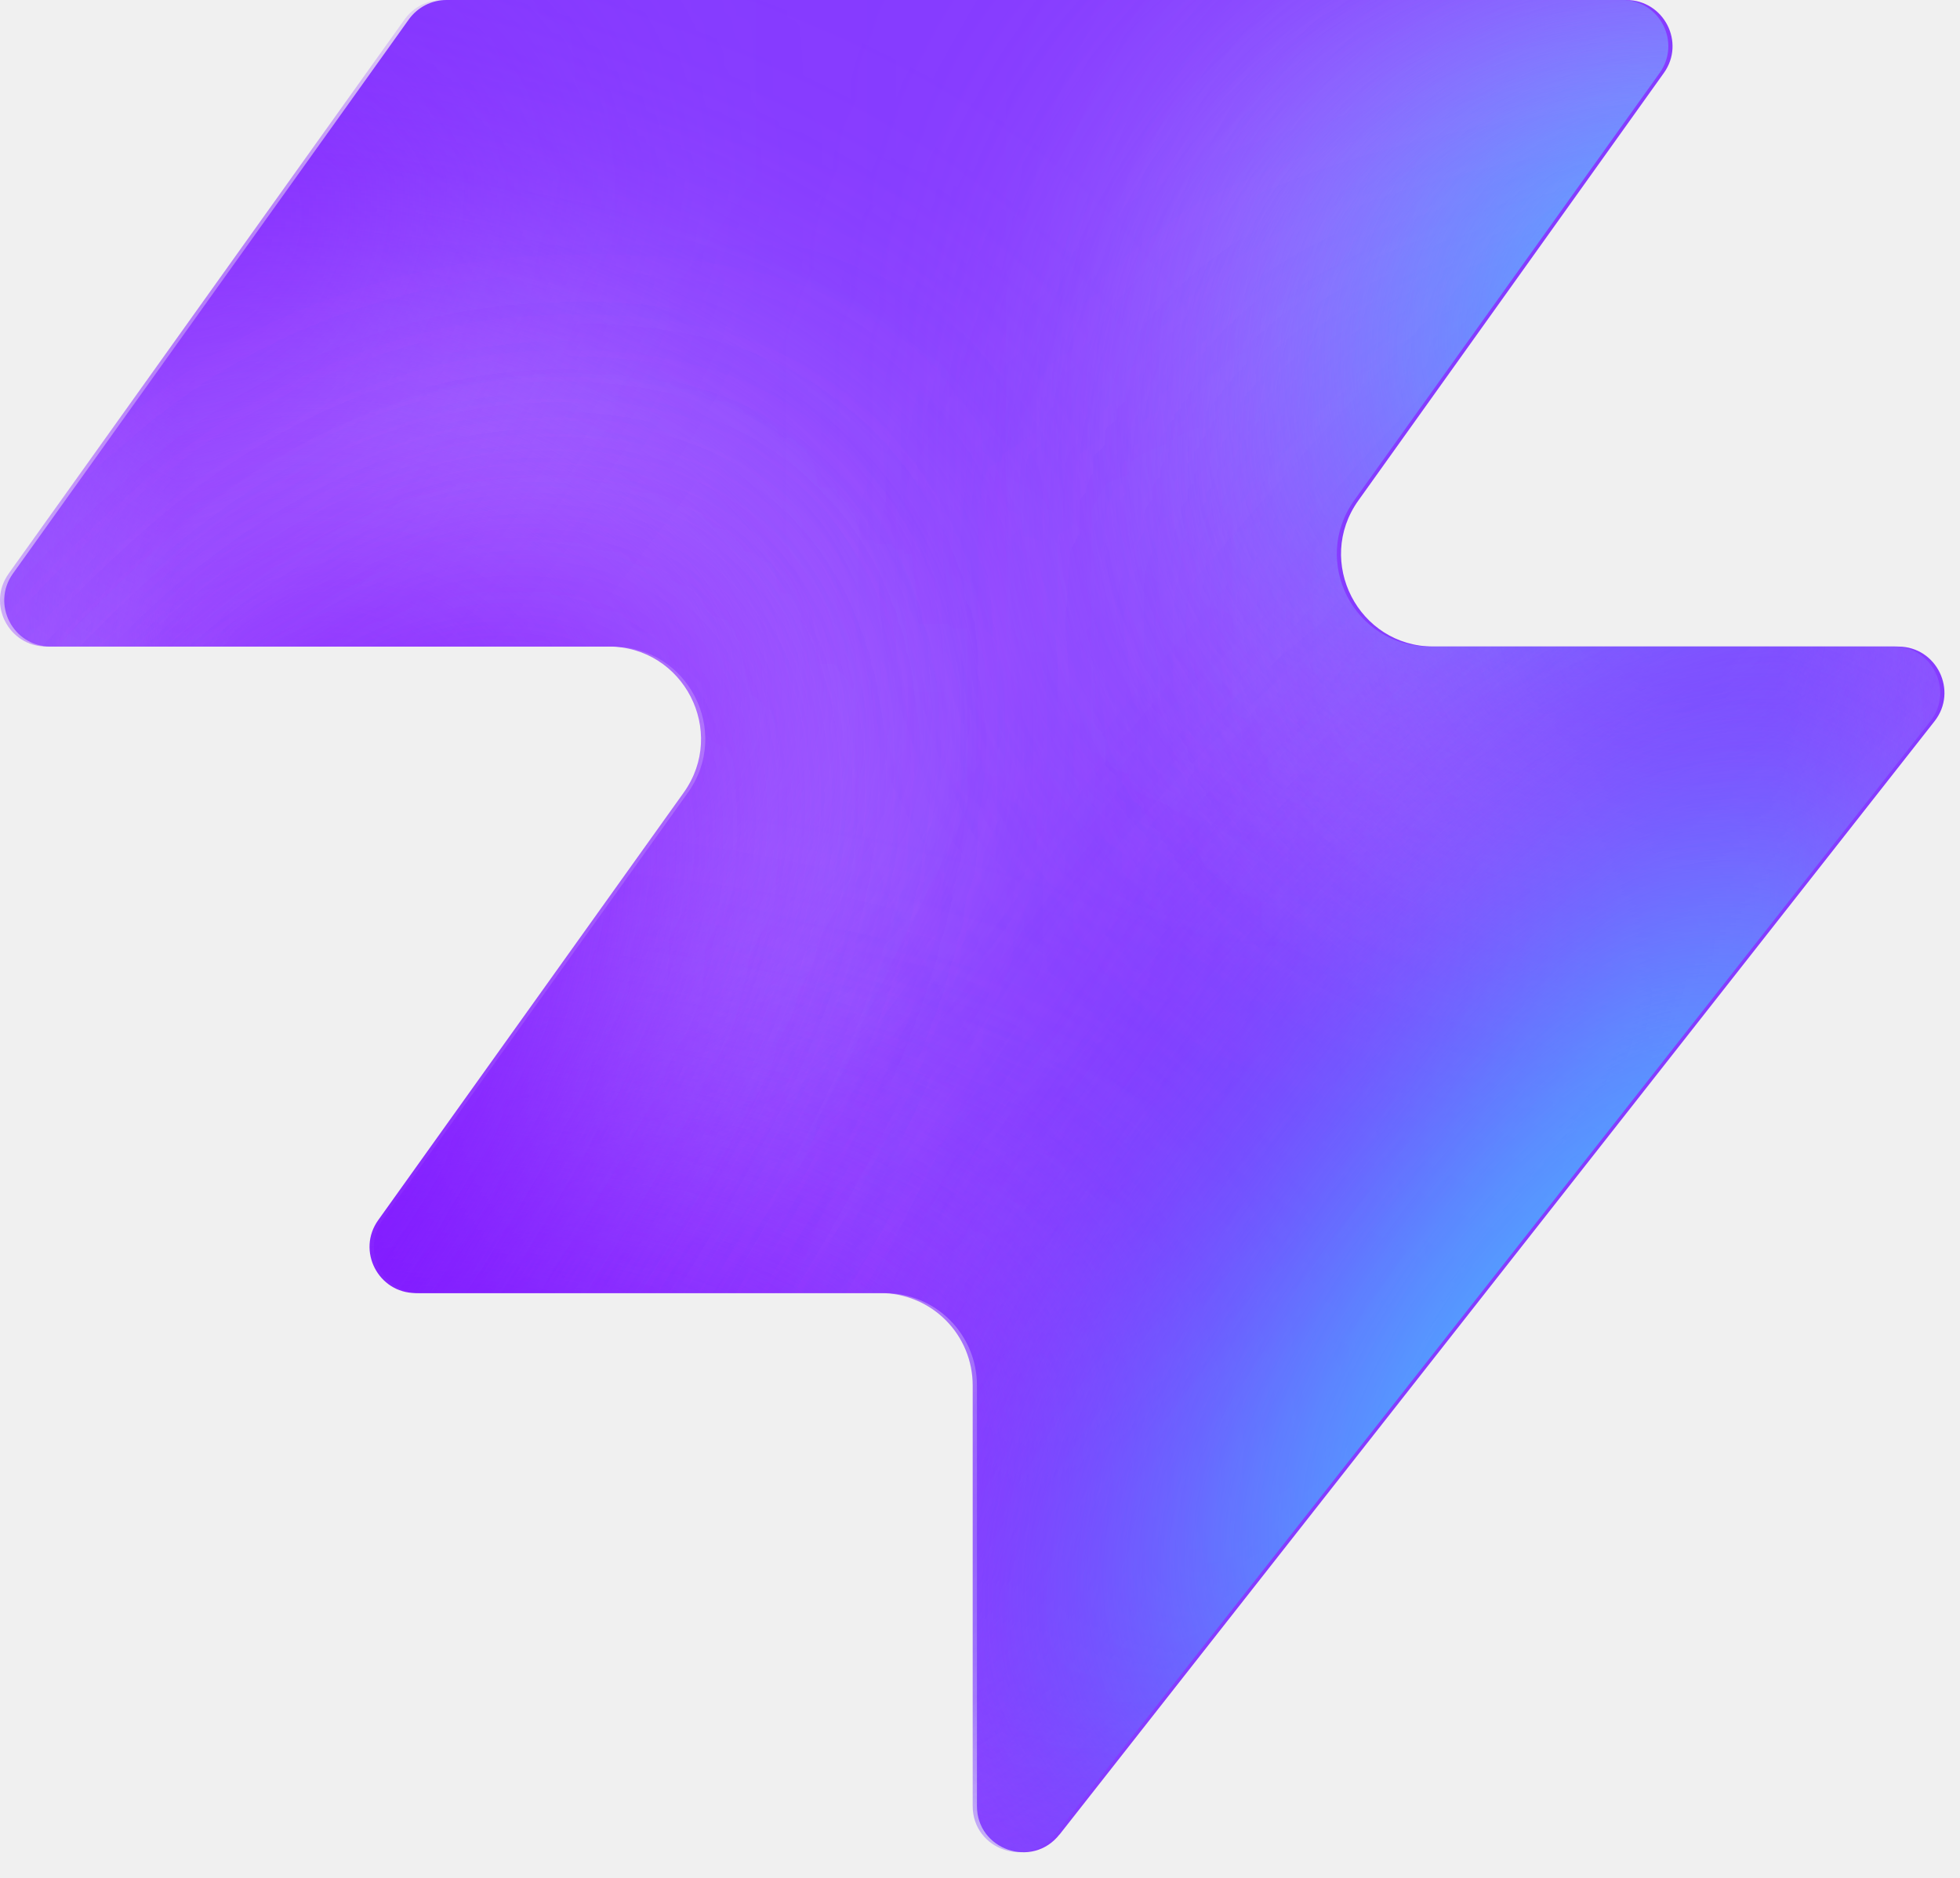
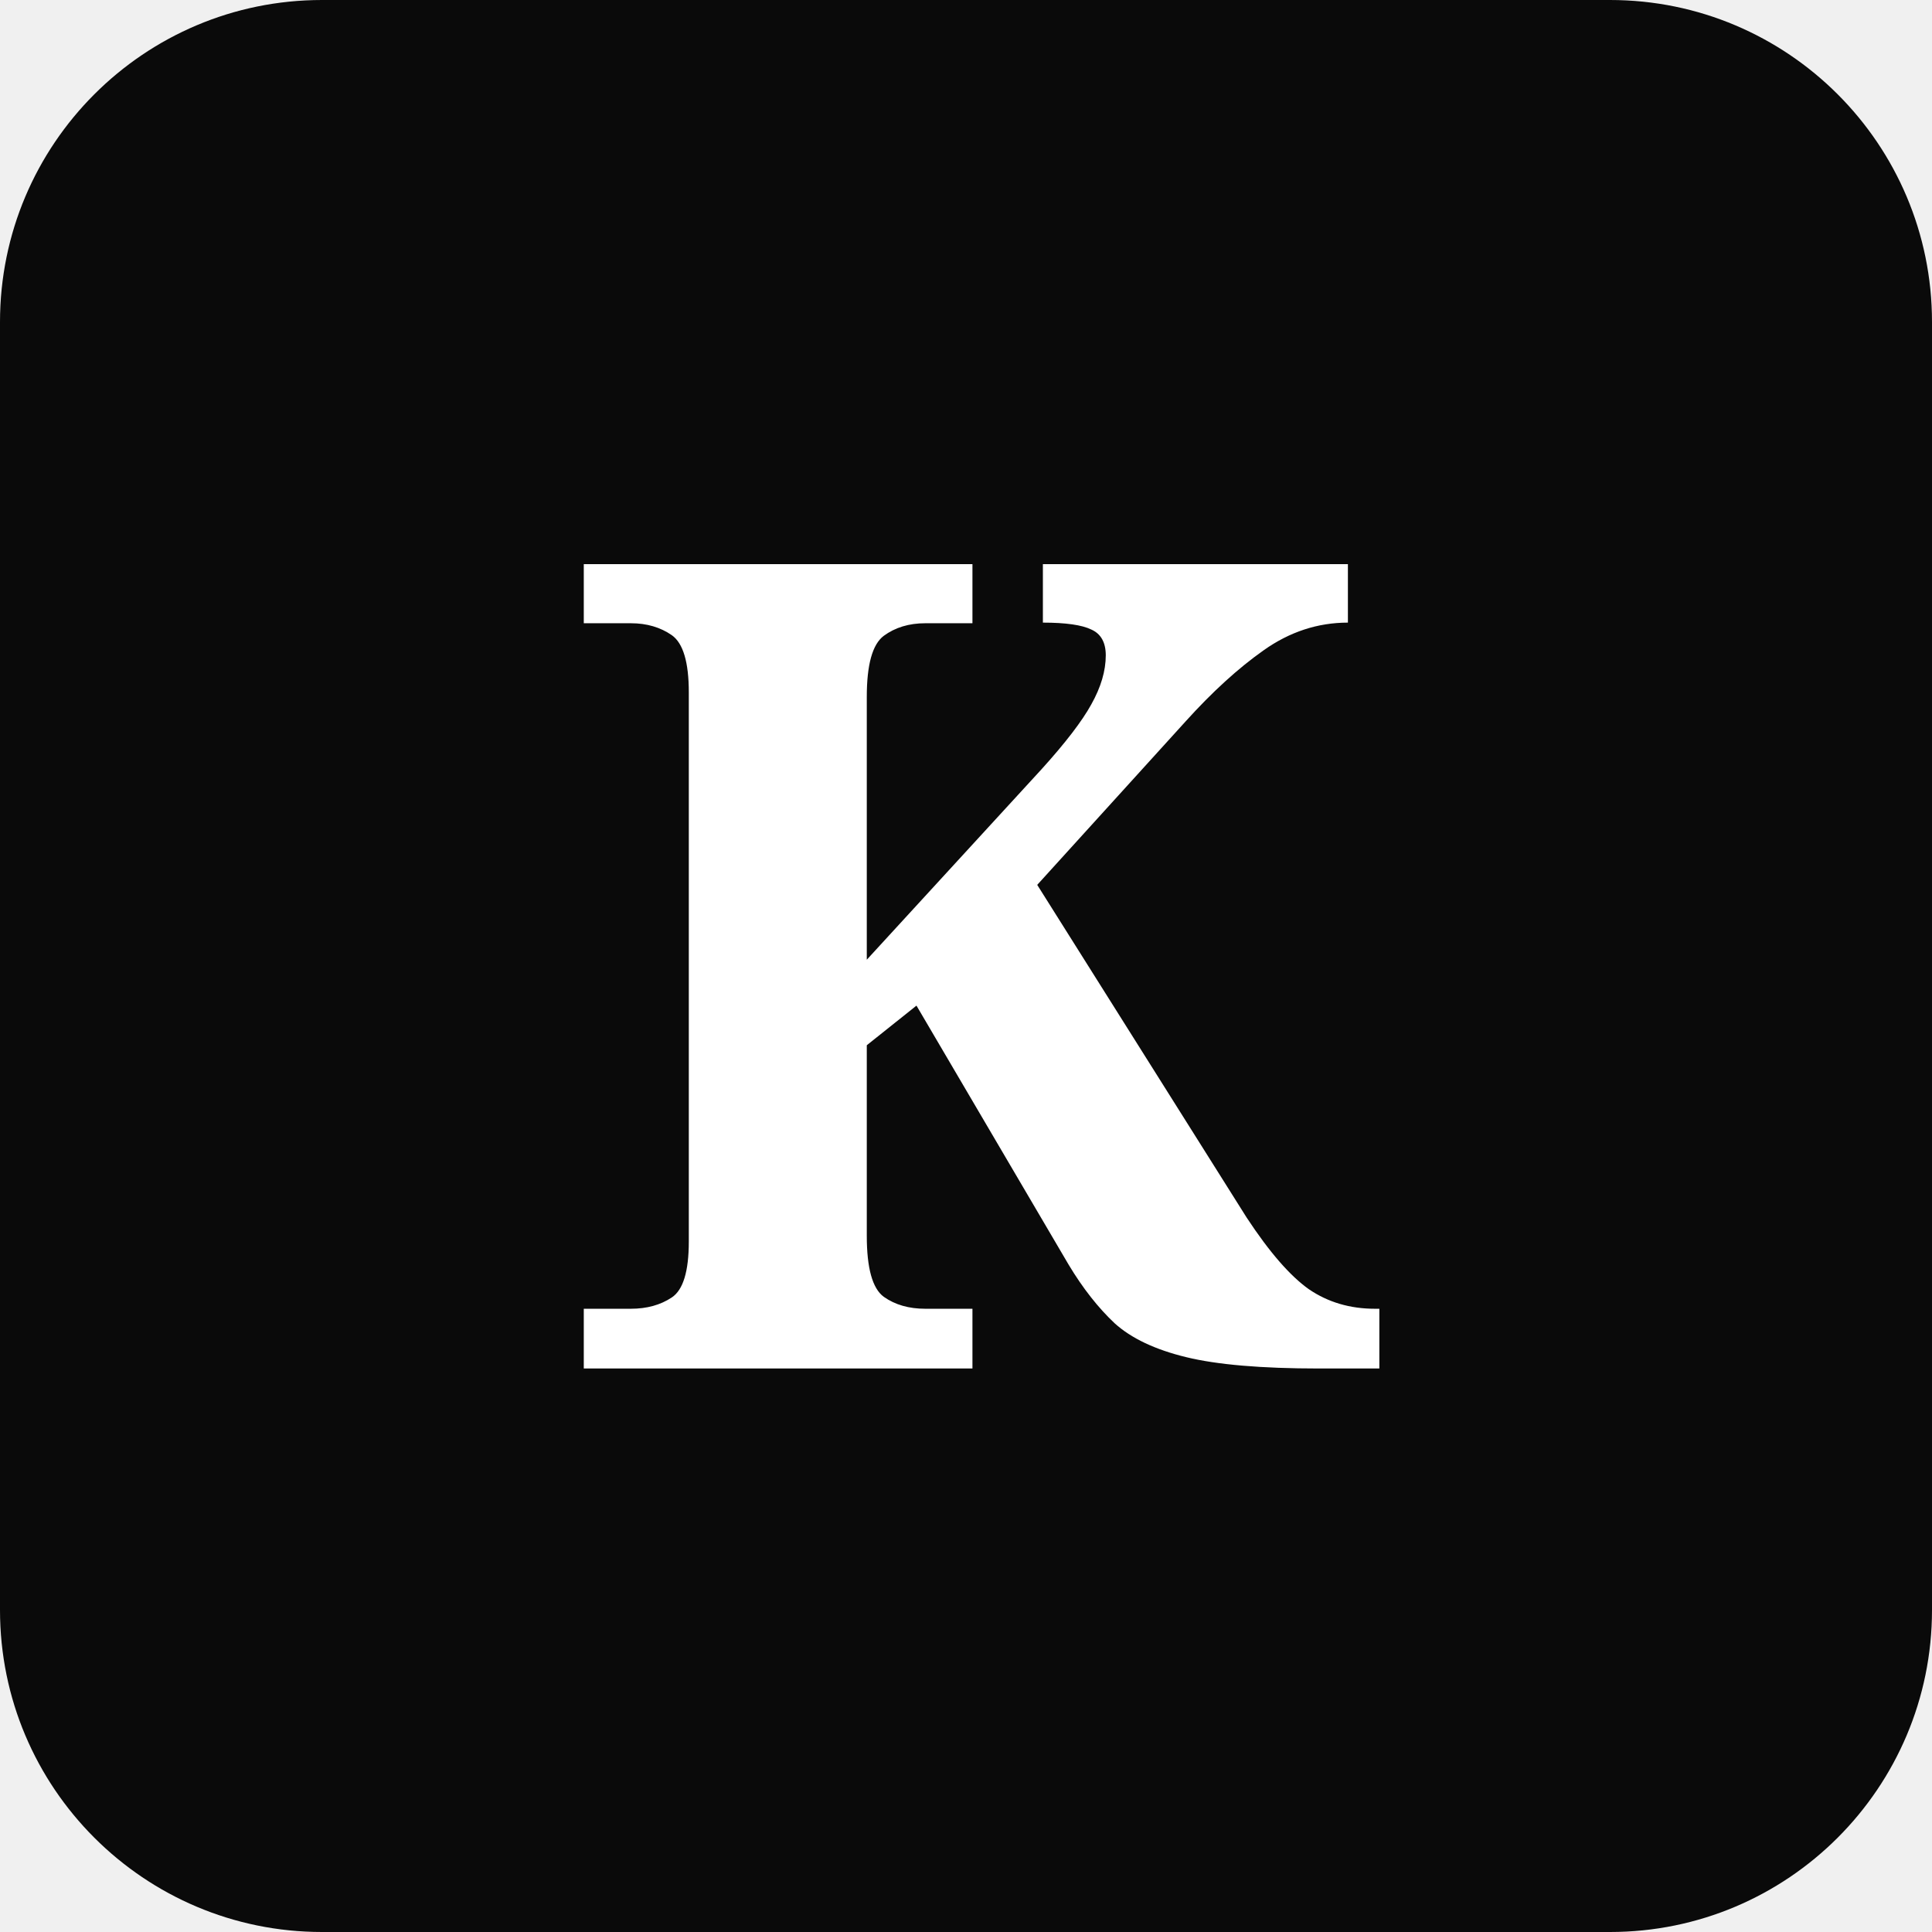
- <svg xmlns="http://www.w3.org/2000/svg" width="48" height="46" fill="none" viewBox="0 0 48 46">
-   <path fill="#863bff" d="M25.946 44.938c-.664.845-2.021.375-2.021-.698V33.937a2.26 2.26 0 0 0-2.262-2.262H10.287c-.92 0-1.456-1.04-.92-1.788l7.48-10.471c1.07-1.497 0-3.578-1.842-3.578H1.237c-.92 0-1.456-1.04-.92-1.788L10.013.474c.214-.297.556-.474.92-.474h28.894c.92 0 1.456 1.04.92 1.788l-7.48 10.471c-1.07 1.498 0 3.579 1.842 3.579h11.377c.943 0 1.473 1.088.89 1.83L25.947 44.94z" style="fill:#863bff;fill:color(display-p3 .525 .23 1);fill-opacity:1" />
-   <mask id="a" width="48" height="46" x="0" y="0" maskUnits="userSpaceOnUse" style="mask-type:alpha">
-     <path fill="#000" d="M25.842 44.938c-.664.844-2.021.375-2.021-.698V33.937a2.26 2.26 0 0 0-2.262-2.262H10.183c-.92 0-1.456-1.04-.92-1.788l7.48-10.471c1.07-1.498 0-3.579-1.842-3.579H1.133c-.92 0-1.456-1.04-.92-1.787L9.91.473c.214-.297.556-.474.92-.474h28.894c.92 0 1.456 1.04.92 1.788l-7.48 10.471c-1.07 1.498 0 3.578 1.842 3.578h11.377c.943 0 1.473 1.088.89 1.832L25.843 44.94z" style="fill:#000;fill-opacity:1" />
-   </mask>
-   <g mask="url(#a)">
-     <g filter="url(#b)">
-       <ellipse cx="5.508" cy="14.704" fill="#ede6ff" rx="5.508" ry="14.704" style="fill:#ede6ff;fill:color(display-p3 .927 .903 1);fill-opacity:1" transform="matrix(.00324 1 1 -.00324 -4.47 31.516)" />
-     </g>
-     <g filter="url(#c)">
-       <ellipse cx="10.399" cy="29.851" fill="#ede6ff" rx="10.399" ry="29.851" style="fill:#ede6ff;fill:color(display-p3 .927 .903 1);fill-opacity:1" transform="matrix(.00324 1 1 -.00324 -39.328 7.883)" />
-     </g>
-     <g filter="url(#d)">
-       <ellipse cx="5.508" cy="30.487" fill="#7e14ff" rx="5.508" ry="30.487" style="fill:#7e14ff;fill:color(display-p3 .492 .077 1);fill-opacity:1" transform="rotate(89.814 -25.913 -14.639)scale(1 -1)" />
-     </g>
-     <g filter="url(#e)">
-       <ellipse cx="5.508" cy="30.599" fill="#7e14ff" rx="5.508" ry="30.599" style="fill:#7e14ff;fill:color(display-p3 .492 .077 1);fill-opacity:1" transform="rotate(89.814 -32.644 -3.334)scale(1 -1)" />
-     </g>
-     <g filter="url(#f)">
-       <ellipse cx="5.508" cy="30.599" fill="#7e14ff" rx="5.508" ry="30.599" style="fill:#7e14ff;fill:color(display-p3 .492 .077 1);fill-opacity:1" transform="matrix(.00324 1 1 -.00324 -34.34 30.47)" />
-     </g>
-     <g filter="url(#g)">
-       <ellipse cx="14.072" cy="22.078" fill="#ede6ff" rx="14.072" ry="22.078" style="fill:#ede6ff;fill:color(display-p3 .927 .903 1);fill-opacity:1" transform="rotate(93.35 24.506 48.493)scale(-1 1)" />
-     </g>
-     <g filter="url(#h)">
-       <ellipse cx="3.47" cy="21.501" fill="#7e14ff" rx="3.47" ry="21.501" style="fill:#7e14ff;fill:color(display-p3 .492 .077 1);fill-opacity:1" transform="rotate(89.009 28.708 47.59)scale(-1 1)" />
-     </g>
-     <g filter="url(#i)">
-       <ellipse cx="3.47" cy="21.501" fill="#7e14ff" rx="3.47" ry="21.501" style="fill:#7e14ff;fill:color(display-p3 .492 .077 1);fill-opacity:1" transform="rotate(89.009 28.708 47.59)scale(-1 1)" />
-     </g>
-     <g filter="url(#j)">
-       <ellipse cx=".387" cy="8.972" fill="#7e14ff" rx="4.407" ry="29.108" style="fill:#7e14ff;fill:color(display-p3 .492 .077 1);fill-opacity:1" transform="rotate(39.51 .387 8.972)" />
-     </g>
-     <g filter="url(#k)">
-       <ellipse cx="47.523" cy="-6.092" fill="#7e14ff" rx="4.407" ry="29.108" style="fill:#7e14ff;fill:color(display-p3 .492 .077 1);fill-opacity:1" transform="rotate(37.892 47.523 -6.092)" />
-     </g>
-     <g filter="url(#l)">
-       <ellipse cx="41.412" cy="6.333" fill="#47bfff" rx="5.971" ry="9.665" style="fill:#47bfff;fill:color(display-p3 .28 .748 1);fill-opacity:1" transform="rotate(37.892 41.412 6.333)" />
-     </g>
-     <g filter="url(#m)">
-       <ellipse cx="-1.879" cy="38.332" fill="#7e14ff" rx="4.407" ry="29.108" style="fill:#7e14ff;fill:color(display-p3 .492 .077 1);fill-opacity:1" transform="rotate(37.892 -1.88 38.332)" />
-     </g>
-     <g filter="url(#n)">
-       <ellipse cx="-1.879" cy="38.332" fill="#7e14ff" rx="4.407" ry="29.108" style="fill:#7e14ff;fill:color(display-p3 .492 .077 1);fill-opacity:1" transform="rotate(37.892 -1.88 38.332)" />
-     </g>
-     <g filter="url(#o)">
-       <ellipse cx="35.651" cy="29.907" fill="#7e14ff" rx="4.407" ry="29.108" style="fill:#7e14ff;fill:color(display-p3 .492 .077 1);fill-opacity:1" transform="rotate(37.892 35.651 29.907)" />
-     </g>
-     <g filter="url(#p)">
-       <ellipse cx="38.418" cy="32.4" fill="#47bfff" rx="5.971" ry="15.297" style="fill:#47bfff;fill:color(display-p3 .28 .748 1);fill-opacity:1" transform="rotate(37.892 38.418 32.4)" />
-     </g>
-   </g>
-   <defs>
-     <filter id="b" width="60.045" height="41.654" x="-19.77" y="16.149" color-interpolation-filters="sRGB" filterUnits="userSpaceOnUse">
-       <feFlood flood-opacity="0" result="BackgroundImageFix" />
-       <feBlend in="SourceGraphic" in2="BackgroundImageFix" result="shape" />
-       <feGaussianBlur result="effect1_foregroundBlur_2002_17158" stdDeviation="7.659" />
-     </filter>
-     <filter id="c" width="90.34" height="51.437" x="-54.613" y="-7.533" color-interpolation-filters="sRGB" filterUnits="userSpaceOnUse">
-       <feFlood flood-opacity="0" result="BackgroundImageFix" />
-       <feBlend in="SourceGraphic" in2="BackgroundImageFix" result="shape" />
-       <feGaussianBlur result="effect1_foregroundBlur_2002_17158" stdDeviation="7.659" />
-     </filter>
-     <filter id="d" width="79.355" height="29.4" x="-49.64" y="2.03" color-interpolation-filters="sRGB" filterUnits="userSpaceOnUse">
-       <feFlood flood-opacity="0" result="BackgroundImageFix" />
-       <feBlend in="SourceGraphic" in2="BackgroundImageFix" result="shape" />
-       <feGaussianBlur result="effect1_foregroundBlur_2002_17158" stdDeviation="4.596" />
-     </filter>
-     <filter id="e" width="79.579" height="29.4" x="-45.045" y="20.029" color-interpolation-filters="sRGB" filterUnits="userSpaceOnUse">
-       <feFlood flood-opacity="0" result="BackgroundImageFix" />
-       <feBlend in="SourceGraphic" in2="BackgroundImageFix" result="shape" />
-       <feGaussianBlur result="effect1_foregroundBlur_2002_17158" stdDeviation="4.596" />
-     </filter>
-     <filter id="f" width="79.579" height="29.4" x="-43.513" y="21.178" color-interpolation-filters="sRGB" filterUnits="userSpaceOnUse">
-       <feFlood flood-opacity="0" result="BackgroundImageFix" />
-       <feBlend in="SourceGraphic" in2="BackgroundImageFix" result="shape" />
-       <feGaussianBlur result="effect1_foregroundBlur_2002_17158" stdDeviation="4.596" />
-     </filter>
-     <filter id="g" width="74.749" height="58.852" x="15.756" y="-17.901" color-interpolation-filters="sRGB" filterUnits="userSpaceOnUse">
-       <feFlood flood-opacity="0" result="BackgroundImageFix" />
-       <feBlend in="SourceGraphic" in2="BackgroundImageFix" result="shape" />
-       <feGaussianBlur result="effect1_foregroundBlur_2002_17158" stdDeviation="7.659" />
-     </filter>
-     <filter id="h" width="61.377" height="25.362" x="23.548" y="2.284" color-interpolation-filters="sRGB" filterUnits="userSpaceOnUse">
-       <feFlood flood-opacity="0" result="BackgroundImageFix" />
-       <feBlend in="SourceGraphic" in2="BackgroundImageFix" result="shape" />
-       <feGaussianBlur result="effect1_foregroundBlur_2002_17158" stdDeviation="4.596" />
-     </filter>
-     <filter id="i" width="61.377" height="25.362" x="23.548" y="2.284" color-interpolation-filters="sRGB" filterUnits="userSpaceOnUse">
-       <feFlood flood-opacity="0" result="BackgroundImageFix" />
-       <feBlend in="SourceGraphic" in2="BackgroundImageFix" result="shape" />
-       <feGaussianBlur result="effect1_foregroundBlur_2002_17158" stdDeviation="4.596" />
-     </filter>
-     <filter id="j" width="56.045" height="63.649" x="-27.636" y="-22.853" color-interpolation-filters="sRGB" filterUnits="userSpaceOnUse">
-       <feFlood flood-opacity="0" result="BackgroundImageFix" />
-       <feBlend in="SourceGraphic" in2="BackgroundImageFix" result="shape" />
-       <feGaussianBlur result="effect1_foregroundBlur_2002_17158" stdDeviation="4.596" />
-     </filter>
-     <filter id="k" width="54.814" height="64.646" x="20.116" y="-38.415" color-interpolation-filters="sRGB" filterUnits="userSpaceOnUse">
-       <feFlood flood-opacity="0" result="BackgroundImageFix" />
-       <feBlend in="SourceGraphic" in2="BackgroundImageFix" result="shape" />
-       <feGaussianBlur result="effect1_foregroundBlur_2002_17158" stdDeviation="4.596" />
-     </filter>
-     <filter id="l" width="33.541" height="35.313" x="24.641" y="-11.323" color-interpolation-filters="sRGB" filterUnits="userSpaceOnUse">
-       <feFlood flood-opacity="0" result="BackgroundImageFix" />
-       <feBlend in="SourceGraphic" in2="BackgroundImageFix" result="shape" />
-       <feGaussianBlur result="effect1_foregroundBlur_2002_17158" stdDeviation="4.596" />
-     </filter>
-     <filter id="m" width="54.814" height="64.646" x="-29.286" y="6.009" color-interpolation-filters="sRGB" filterUnits="userSpaceOnUse">
-       <feFlood flood-opacity="0" result="BackgroundImageFix" />
-       <feBlend in="SourceGraphic" in2="BackgroundImageFix" result="shape" />
-       <feGaussianBlur result="effect1_foregroundBlur_2002_17158" stdDeviation="4.596" />
-     </filter>
-     <filter id="n" width="54.814" height="64.646" x="-29.286" y="6.009" color-interpolation-filters="sRGB" filterUnits="userSpaceOnUse">
-       <feFlood flood-opacity="0" result="BackgroundImageFix" />
-       <feBlend in="SourceGraphic" in2="BackgroundImageFix" result="shape" />
-       <feGaussianBlur result="effect1_foregroundBlur_2002_17158" stdDeviation="4.596" />
-     </filter>
-     <filter id="o" width="54.814" height="64.646" x="8.244" y="-2.416" color-interpolation-filters="sRGB" filterUnits="userSpaceOnUse">
-       <feFlood flood-opacity="0" result="BackgroundImageFix" />
-       <feBlend in="SourceGraphic" in2="BackgroundImageFix" result="shape" />
-       <feGaussianBlur result="effect1_foregroundBlur_2002_17158" stdDeviation="4.596" />
-     </filter>
-     <filter id="p" width="39.409" height="43.623" x="18.713" y="10.588" color-interpolation-filters="sRGB" filterUnits="userSpaceOnUse">
-       <feFlood flood-opacity="0" result="BackgroundImageFix" />
-       <feBlend in="SourceGraphic" in2="BackgroundImageFix" result="shape" />
-       <feGaussianBlur result="effect1_foregroundBlur_2002_17158" stdDeviation="4.596" />
-     </filter>
-   </defs>
+ <svg xmlns="http://www.w3.org/2000/svg" viewBox="0 0 48 48" fill="none">
+   <rect width="48" height="48" rx="8" fill="#0a0a0a" />
+   <text x="24" y="34" font-family="Georgia, serif" font-size="28" font-weight="bold" text-anchor="middle" fill="white">K</text>
</svg>
